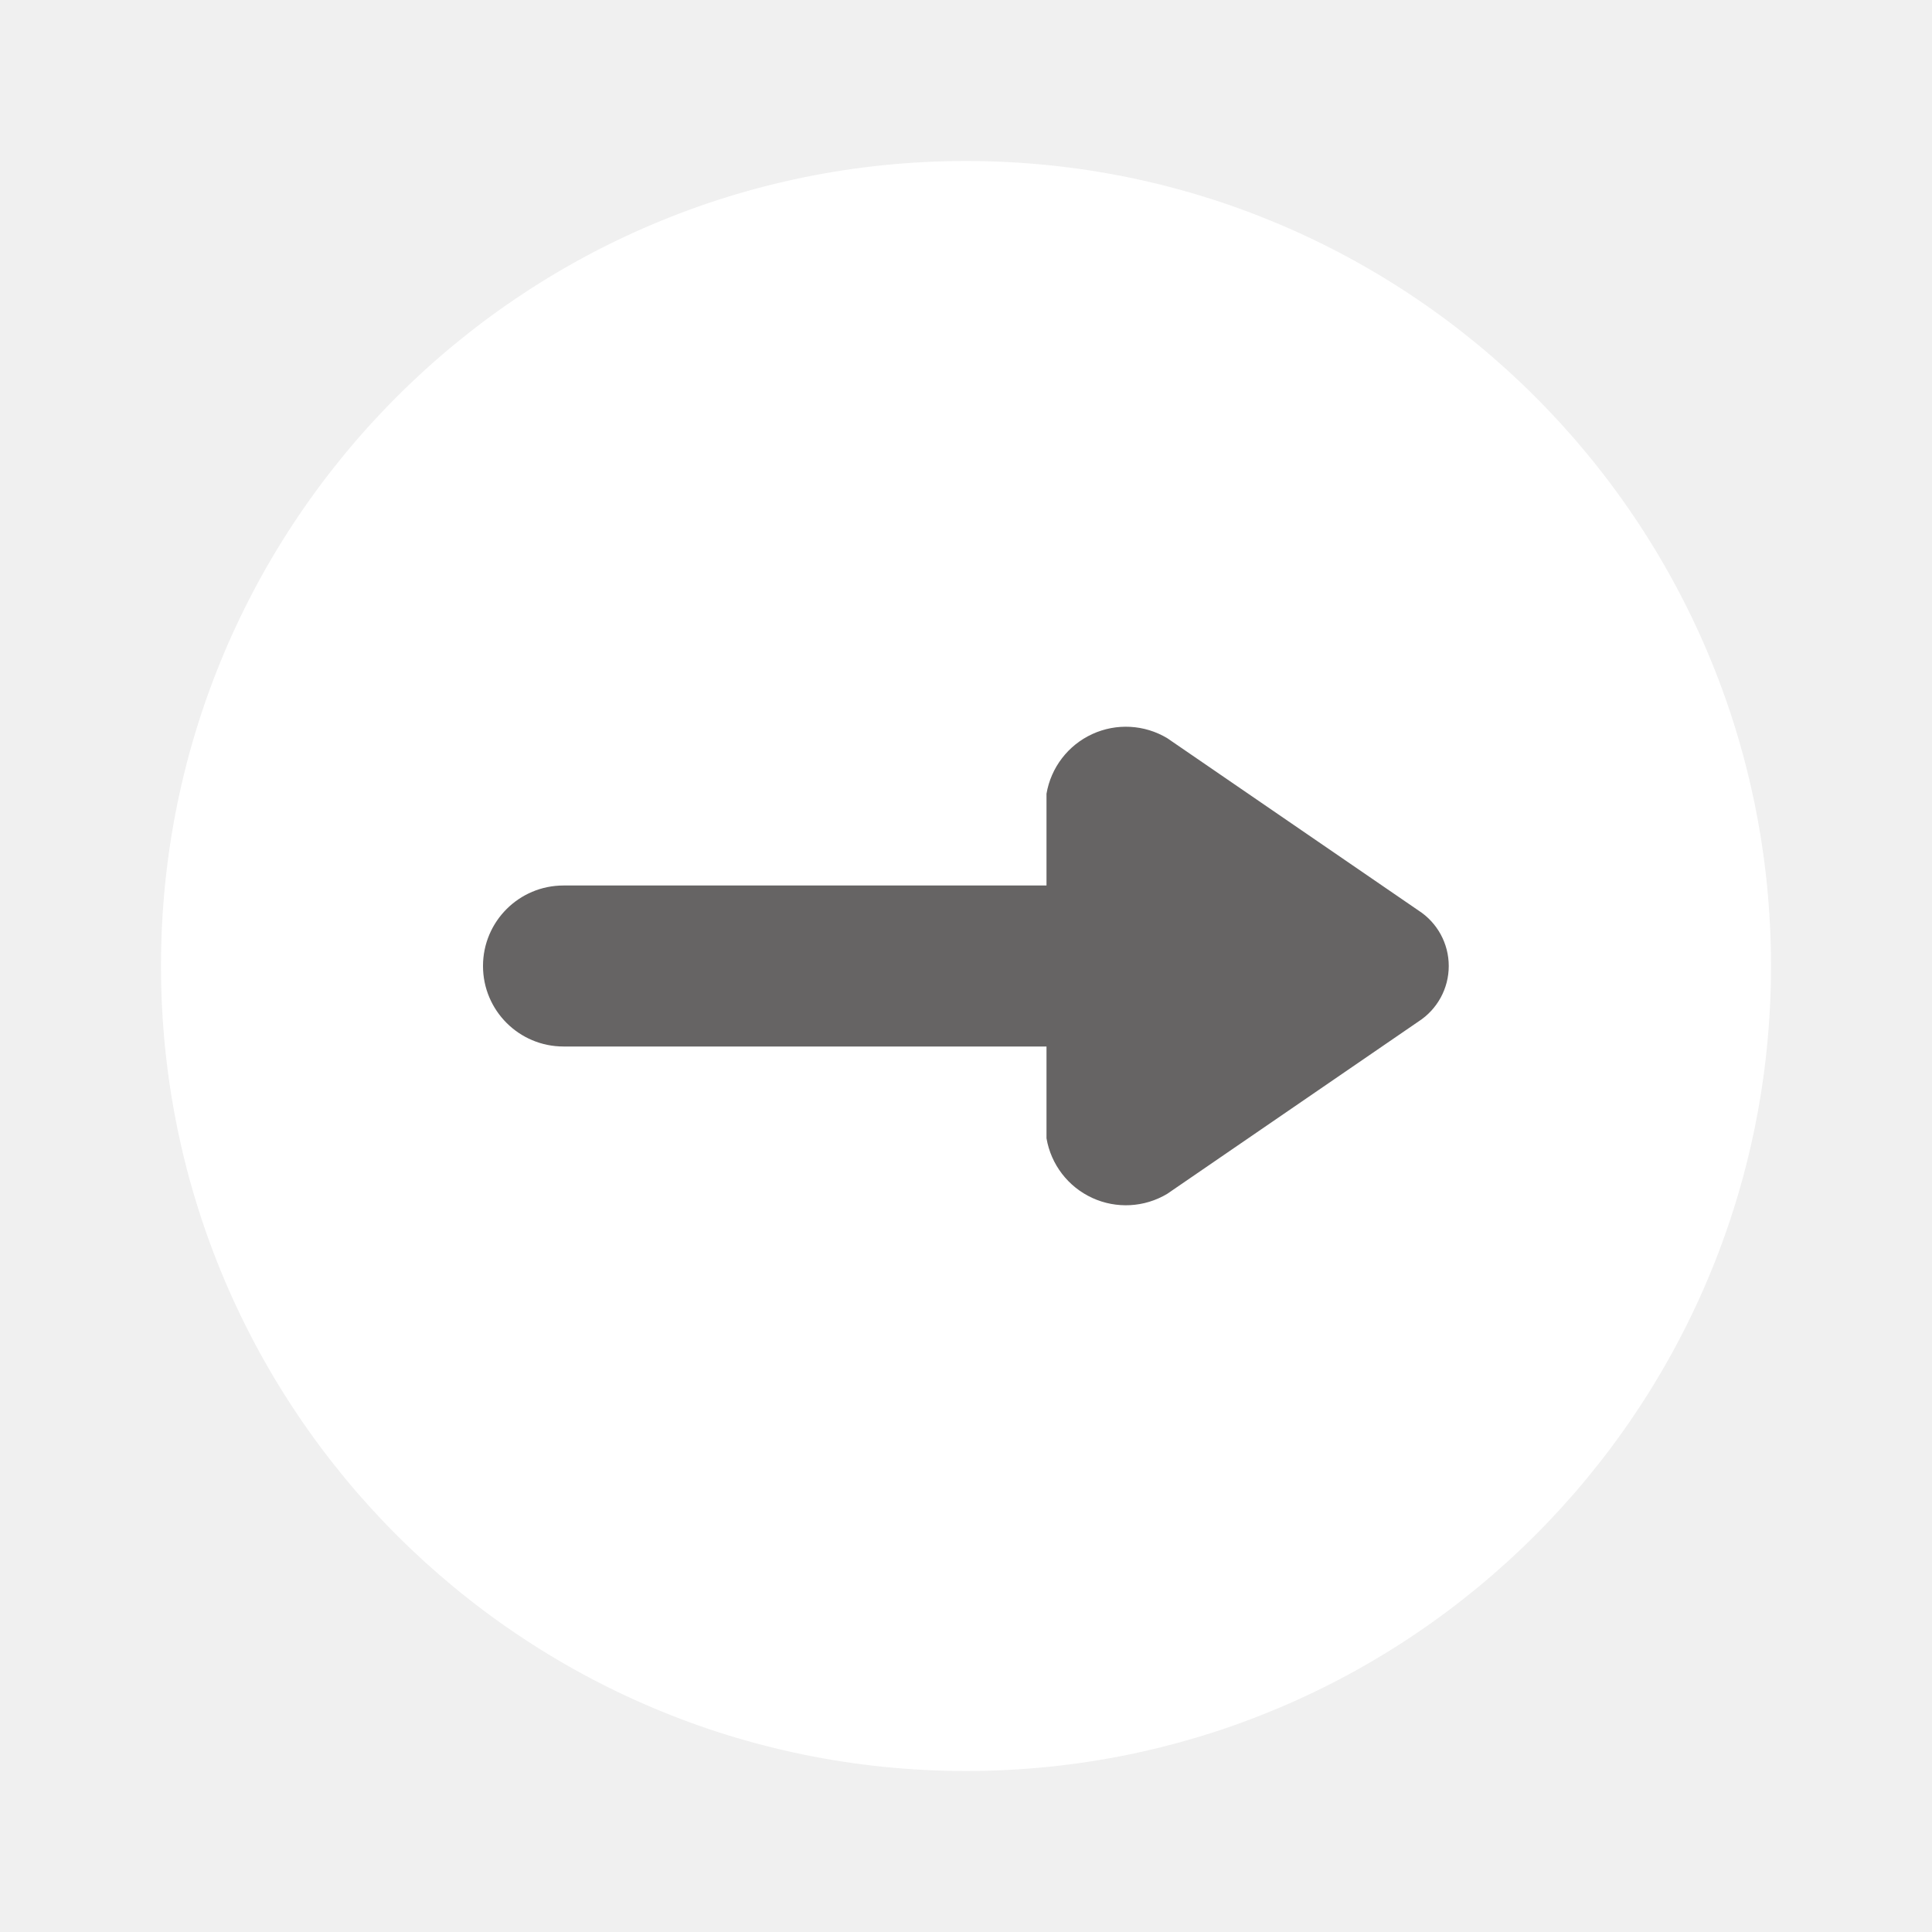
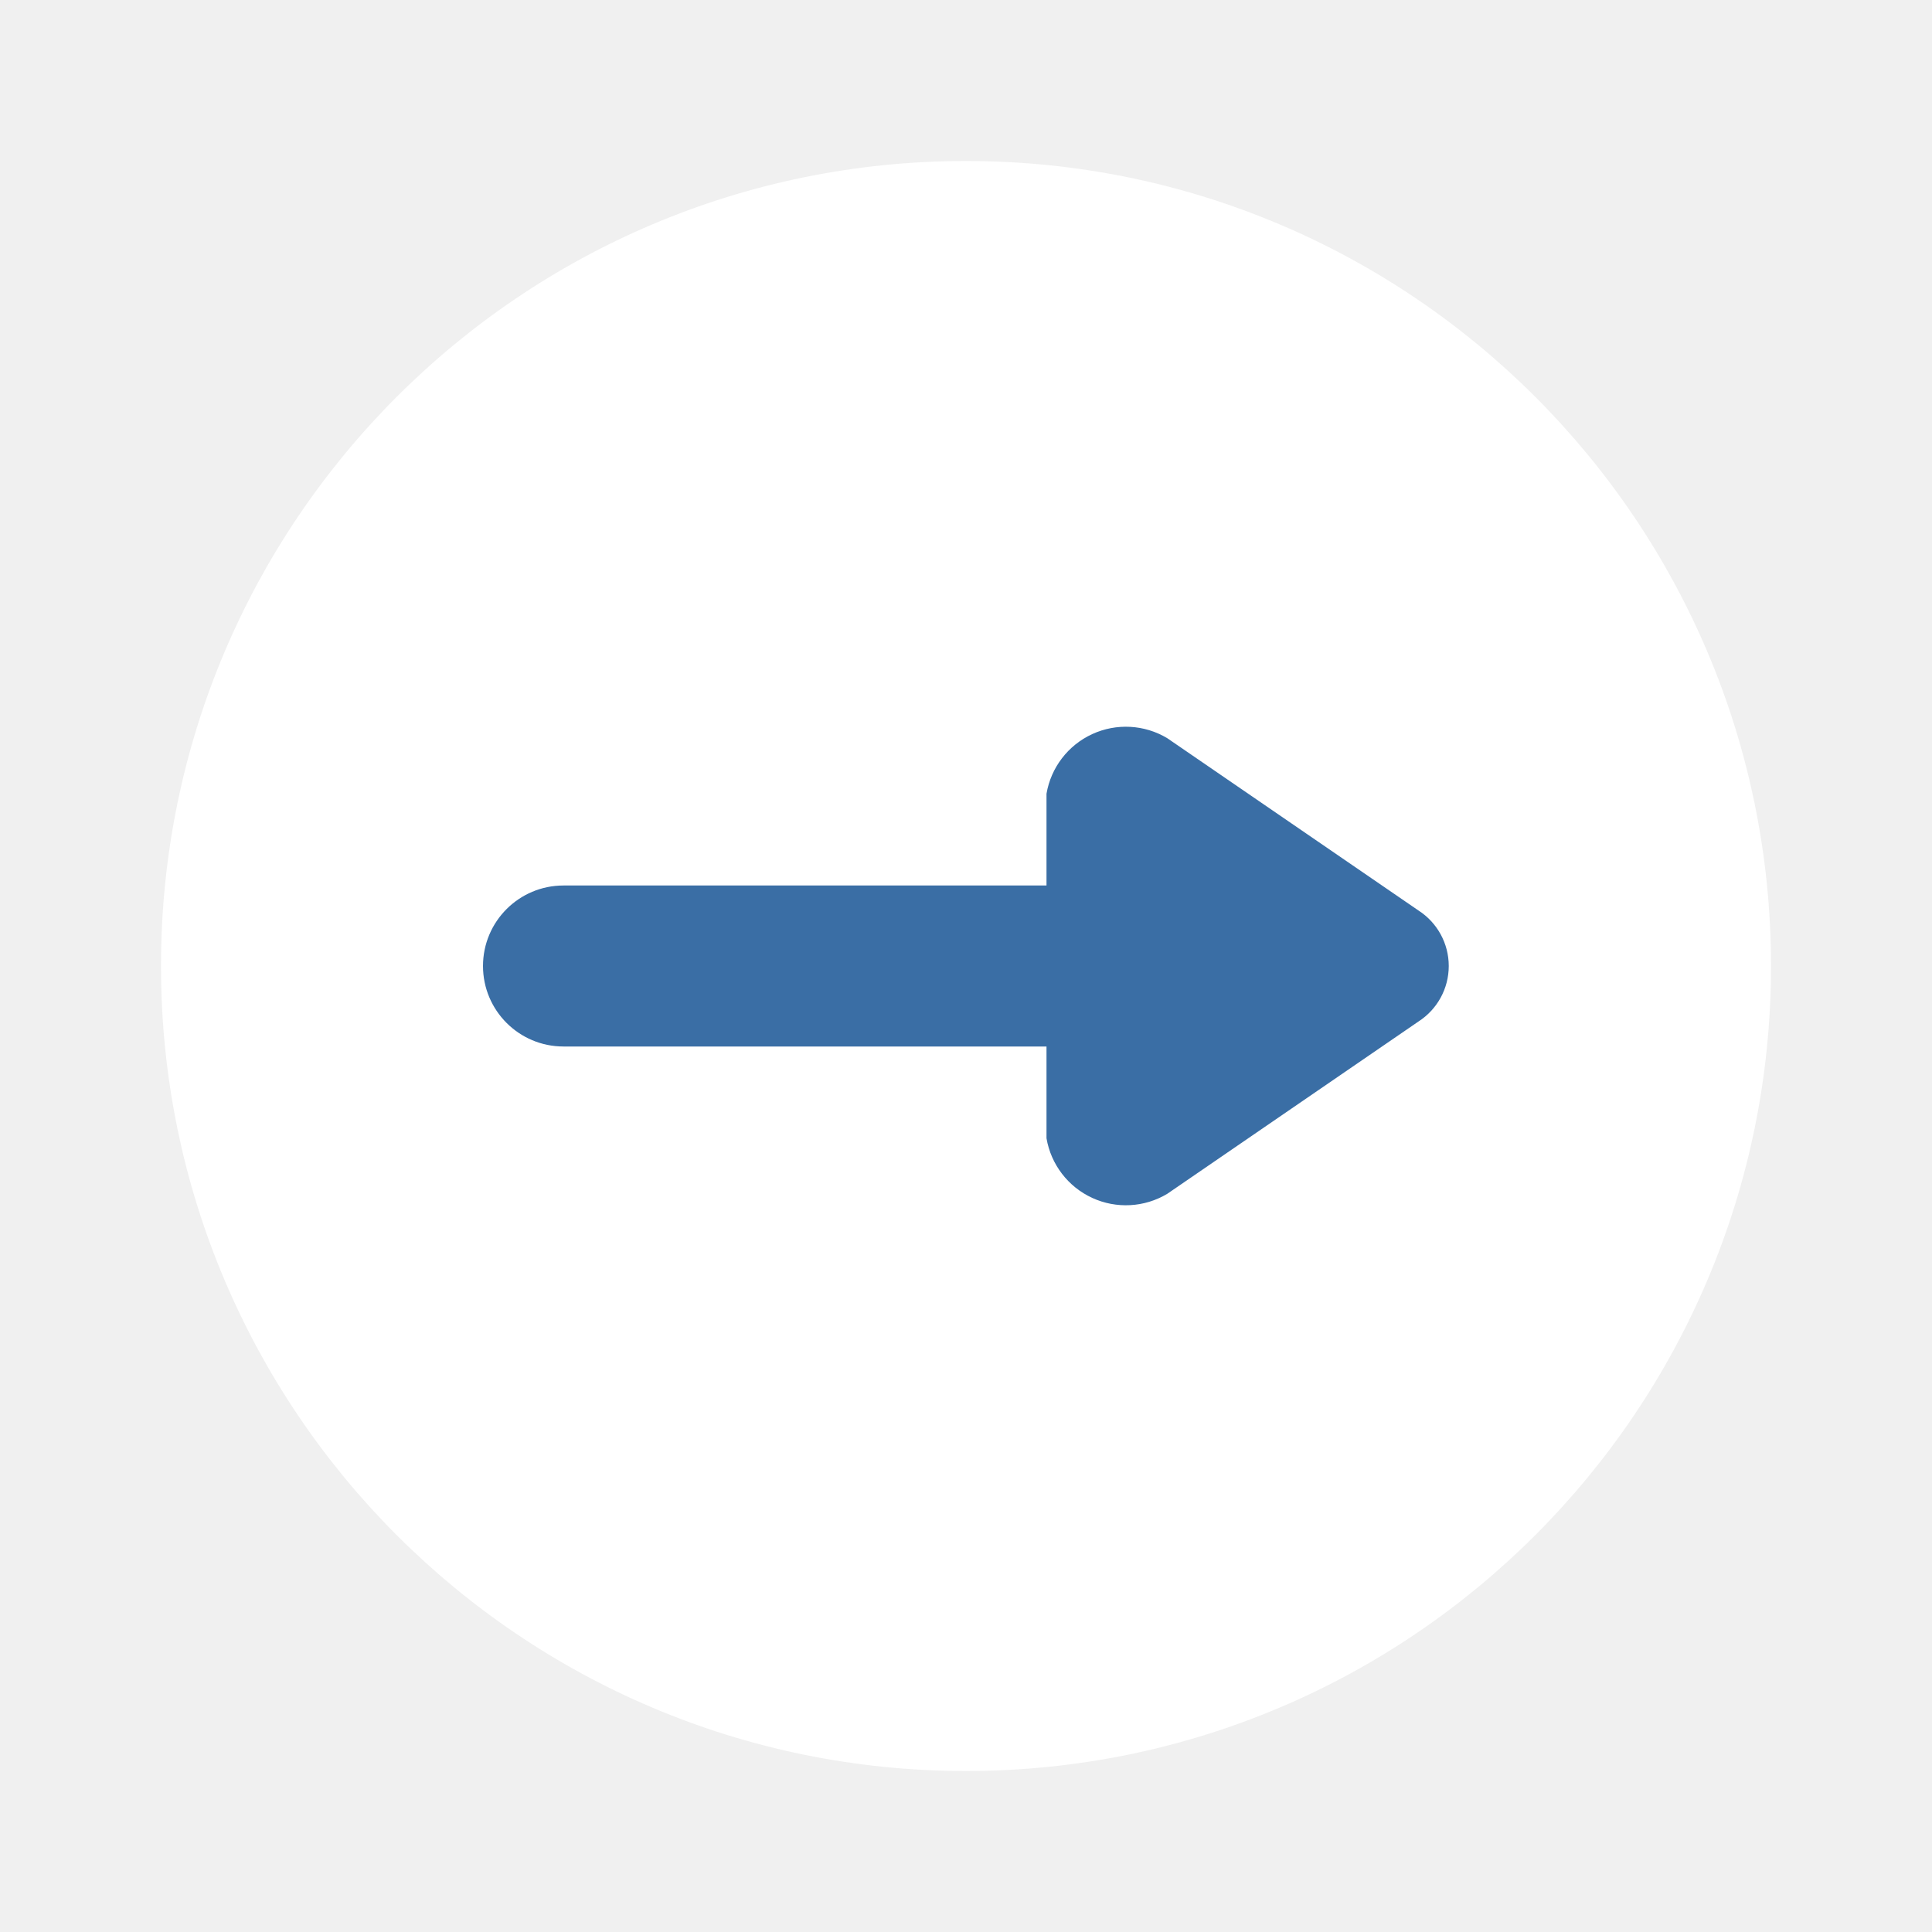
<svg xmlns="http://www.w3.org/2000/svg" fill="#FFFFFF" width="current" viewBox="0 0 24 24" id="right-arrow-circle" data-name="Flat Color" class="icon flat-color">
  <circle id="primary" cx="12" cy="12" r="10" style="fill: #FFFFFF;" />
-   <path id="secondary" d="M17.62,11.31,14.5,9.17a1,1,0,0,0-1.5.69V11H7a1,1,0,0,0,0,2h6v1.14a1,1,0,0,0,1.5.69l3.12-2.14A.82.82,0,0,0,17.62,11.31Z" style="fill:rgb(102, 100, 100)" />
+   <path id="secondary" d="M17.62,11.31,14.5,9.17a1,1,0,0,0-1.5.69V11H7a1,1,0,0,0,0,2h6v1.14a1,1,0,0,0,1.5.69l3.12-2.14A.82.82,0,0,0,17.62,11.31Z" style="fill:#3a6ea5" />
</svg>
